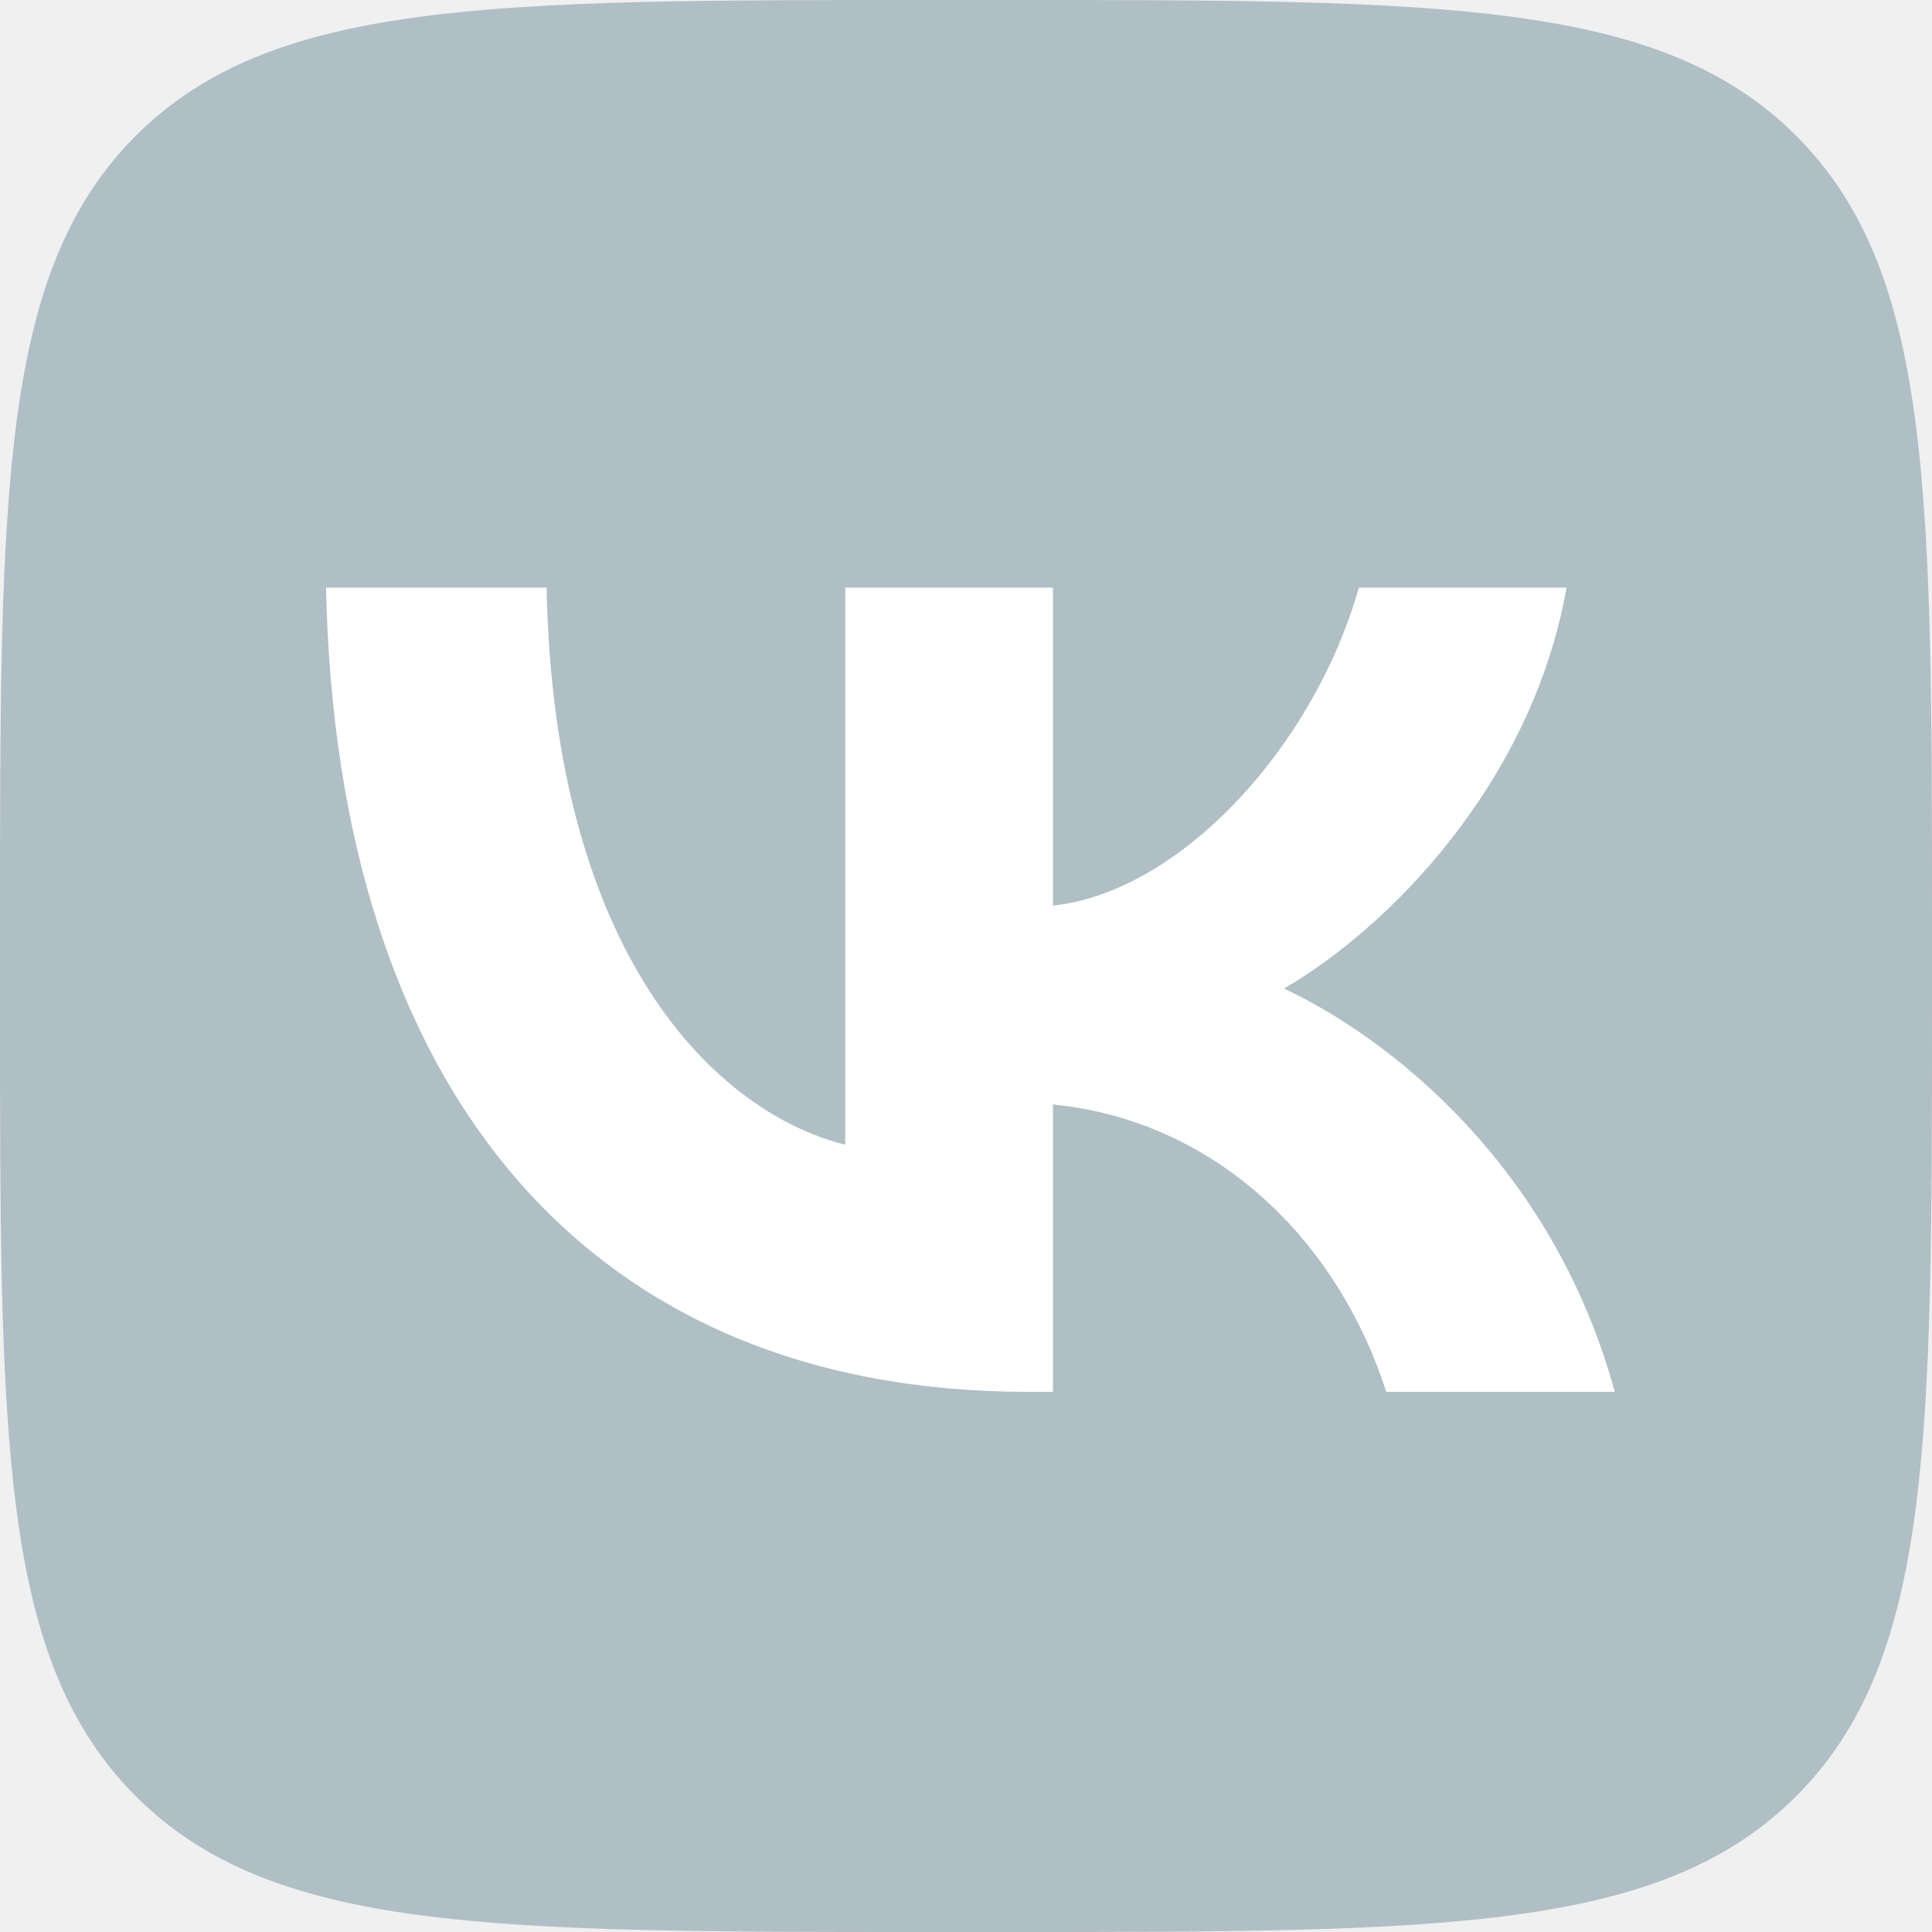
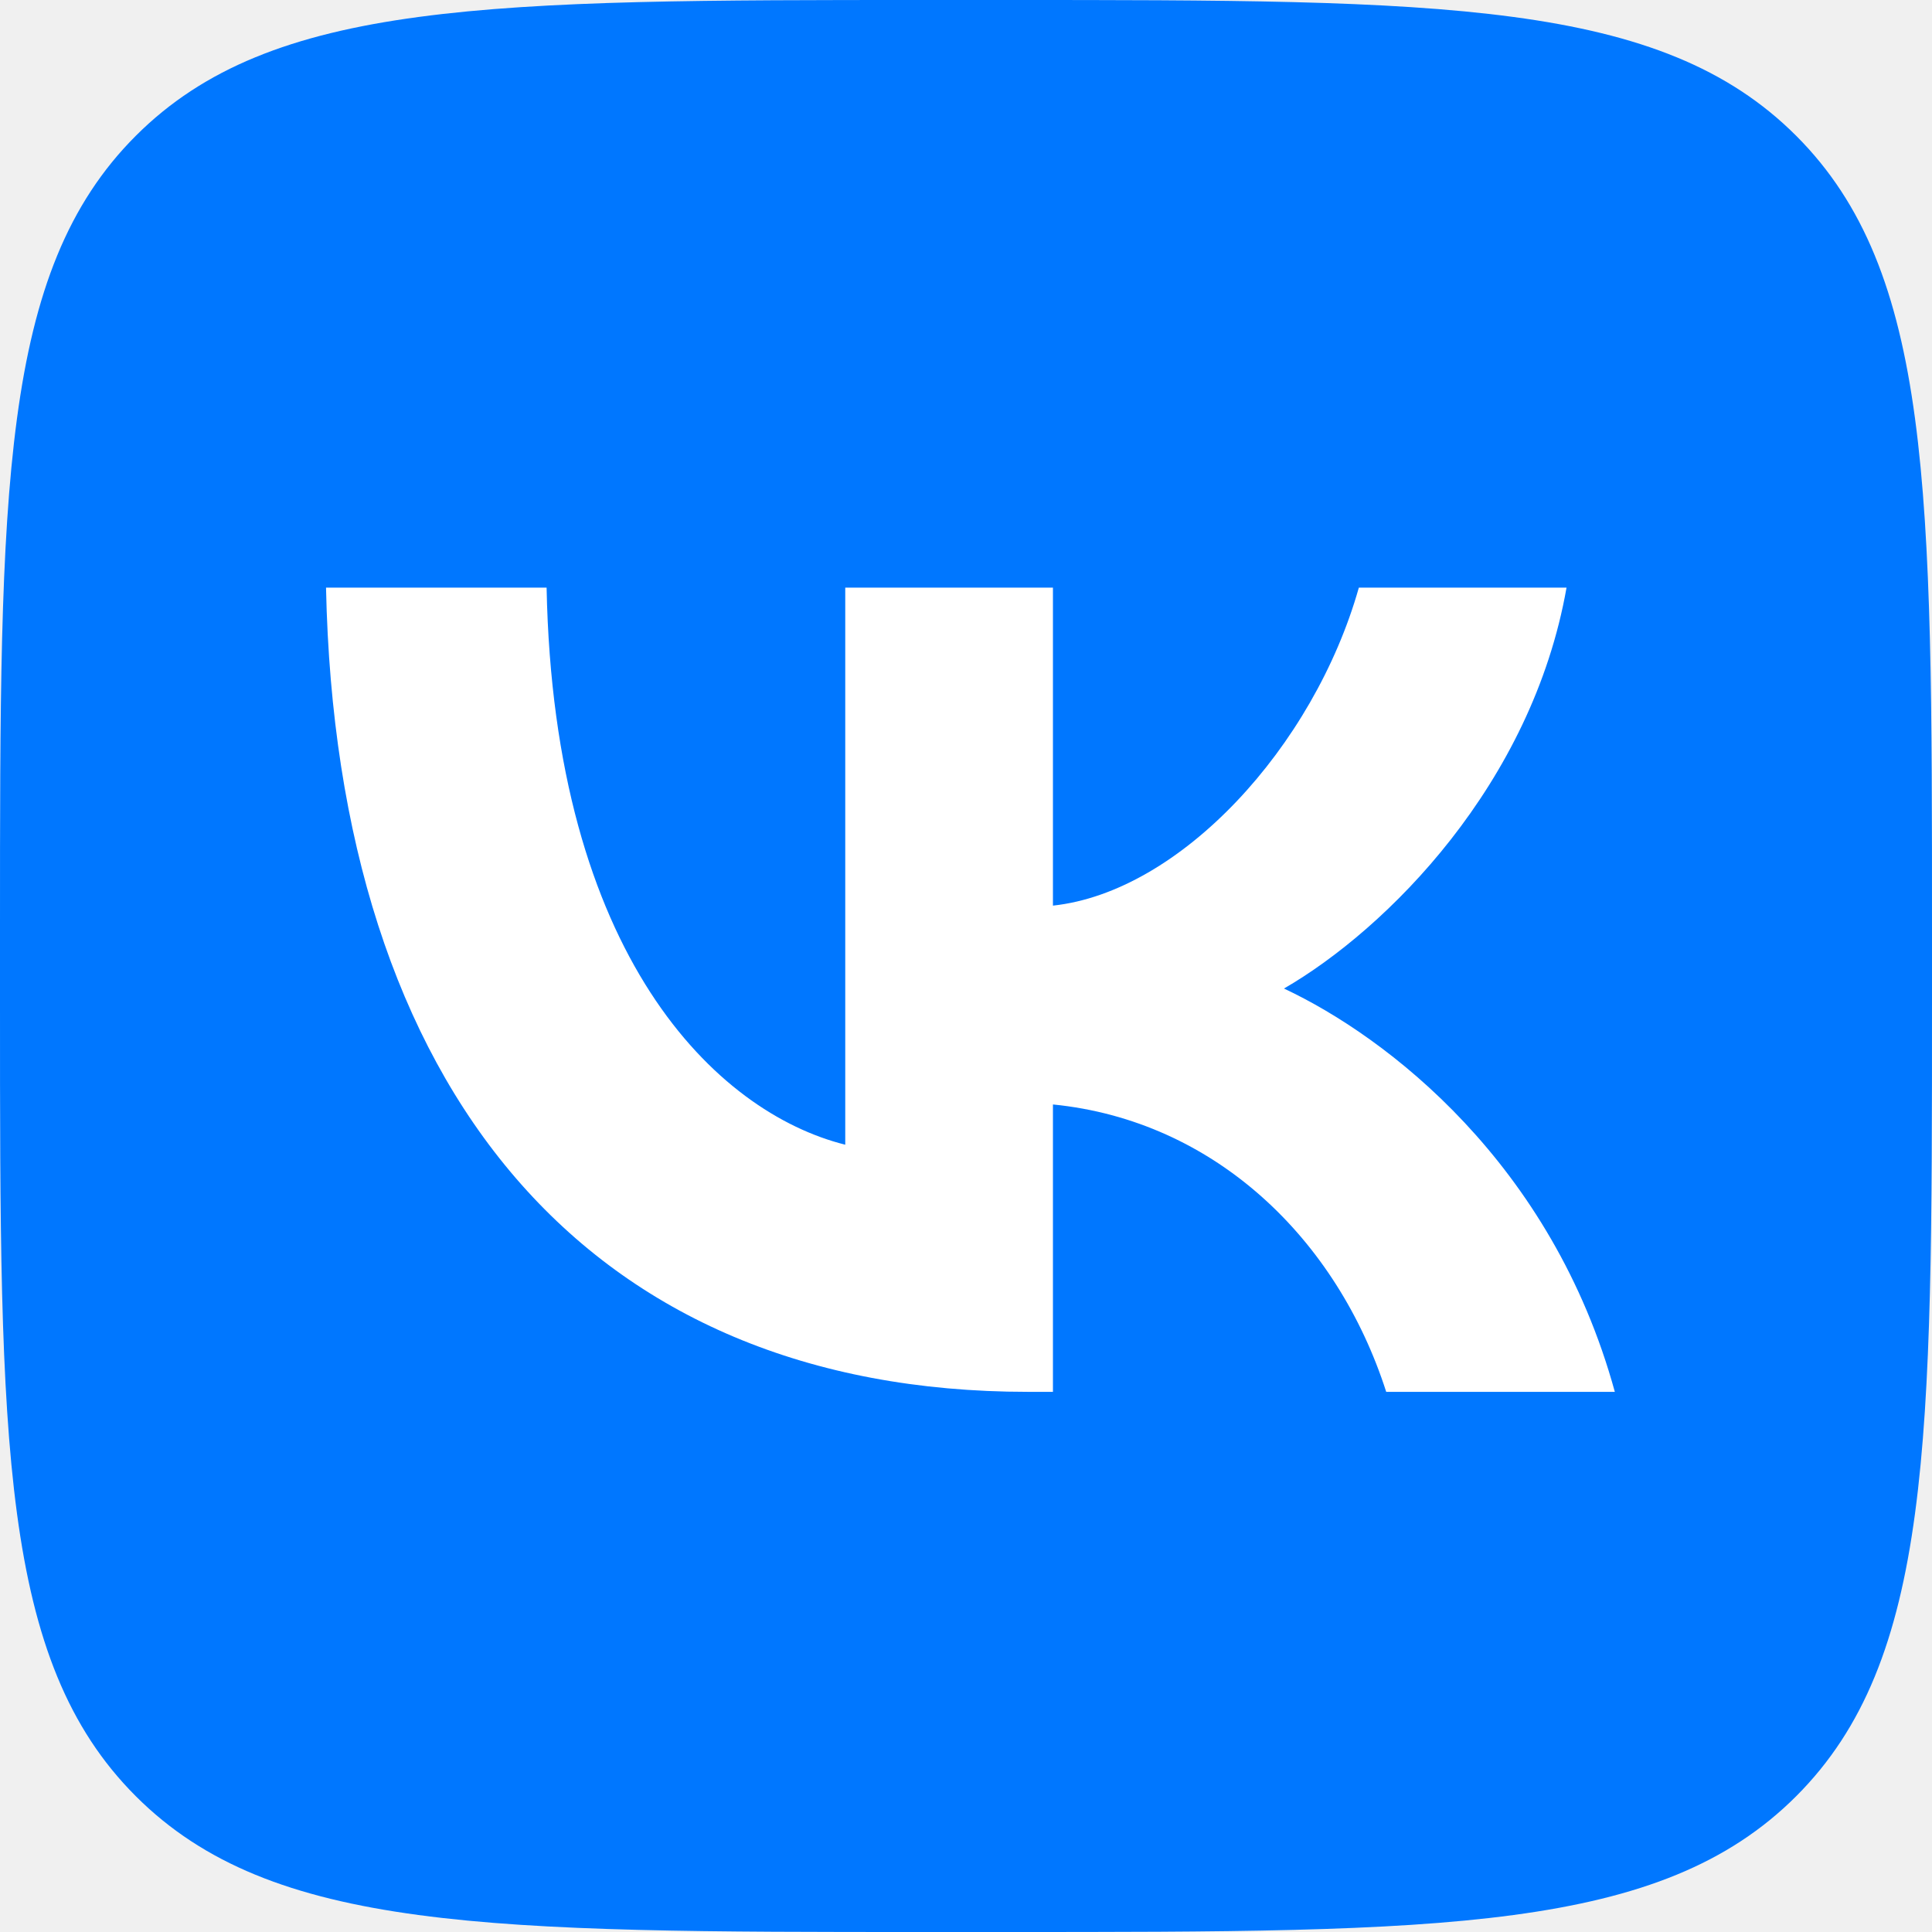
<svg xmlns="http://www.w3.org/2000/svg" width="24" height="24" viewBox="0 0 24 24" fill="none">
-   <path d="M0 11.52C0 6.089 0 3.374 1.687 1.687C3.374 0 6.089 0 11.52 0H12.48C17.911 0 20.626 0 22.313 1.687C24 3.374 24 6.089 24 11.52V12.48C24 17.911 24 20.626 22.313 22.313C20.626 24 17.911 24 12.48 24H11.52C6.089 24 3.374 24 1.687 22.313C0 20.626 0 17.911 0 12.48V11.52Z" fill="#B0BEC5" />
+   <path d="M0 11.52C0 6.089 0 3.374 1.687 1.687C3.374 0 6.089 0 11.52 0H12.48C17.911 0 20.626 0 22.313 1.687C24 3.374 24 6.089 24 11.52V12.48C24 17.911 24 20.626 22.313 22.313C20.626 24 17.911 24 12.48 24H11.52C6.089 24 3.374 24 1.687 22.313C0 20.626 0 17.911 0 12.48V11.52Z" fill="#0077FF" />
  <path d="M12.77 17.29C7.3 17.29 4.18 13.54 4.05 7.3H6.79C6.88 11.88 8.9 13.82 10.5 14.22V7.3H13.08V11.25C14.66 11.08 16.32 9.28 16.88 7.3H19.46C19.03 9.74 17.23 11.54 15.95 12.28C17.23 12.88 19.28 14.45 20.06 17.29H17.22C16.61 15.39 15.09 13.92 13.08 13.72V17.29H12.77Z" fill="white" />
</svg>
